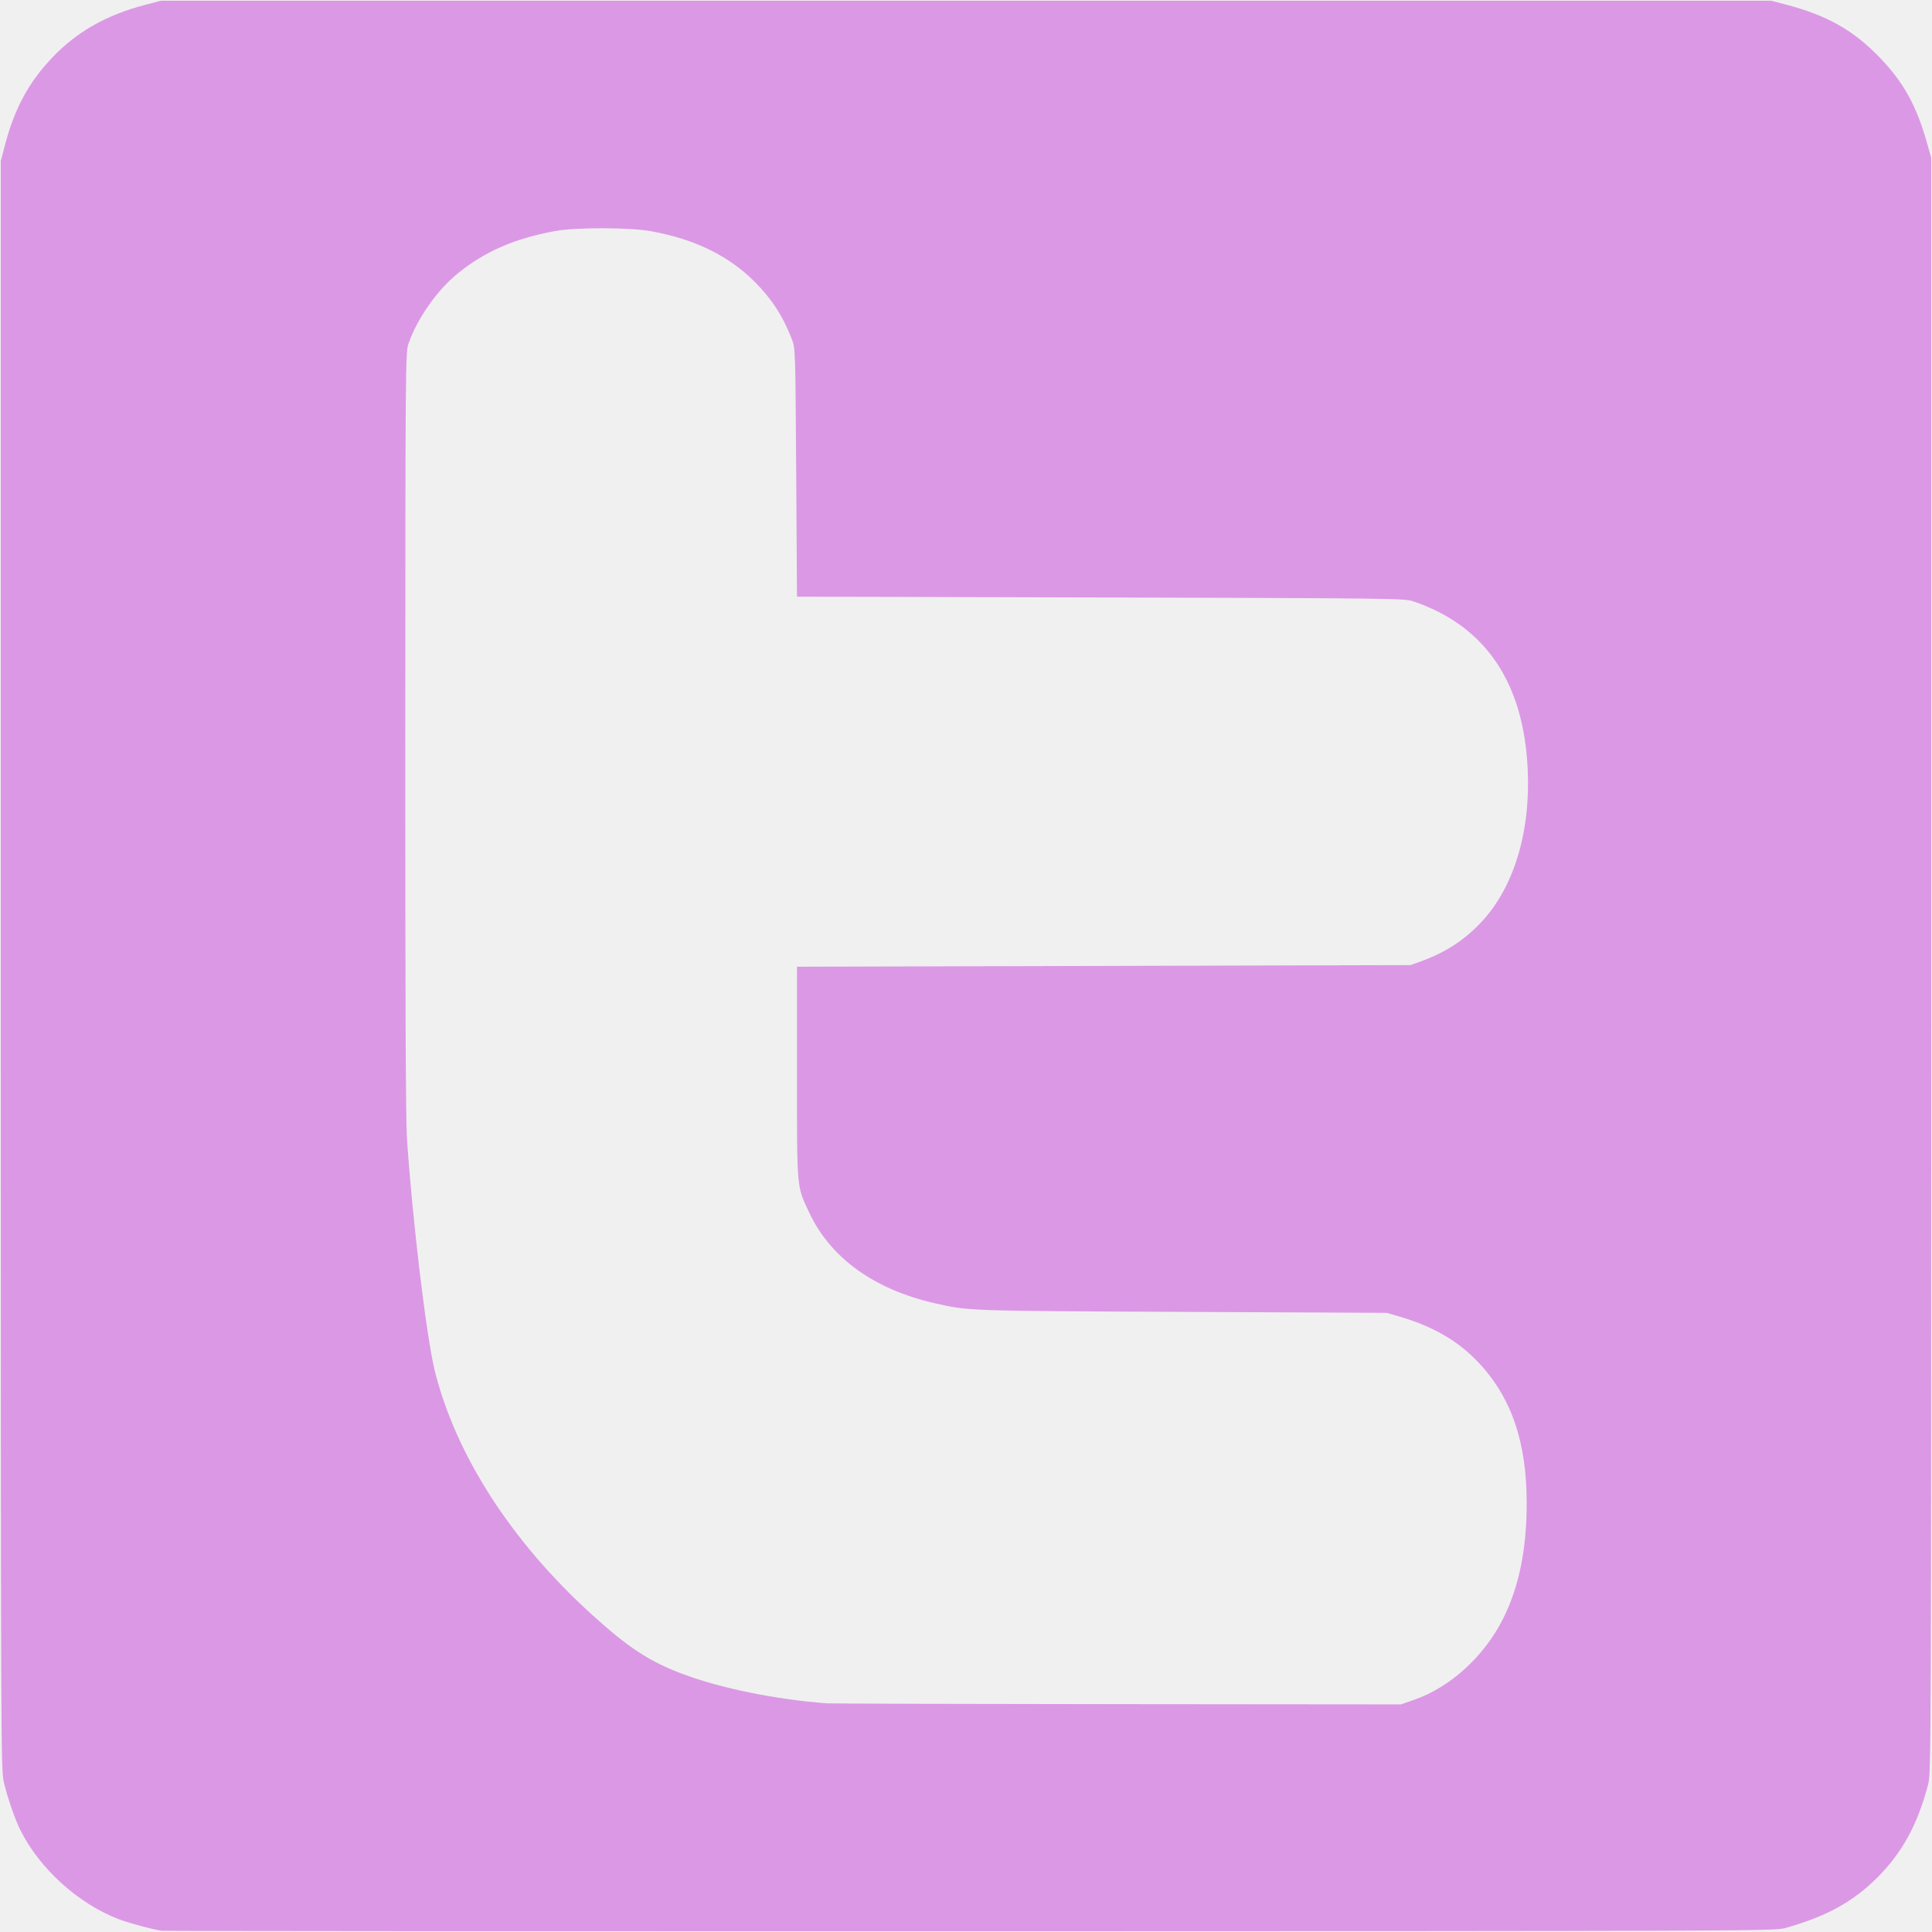
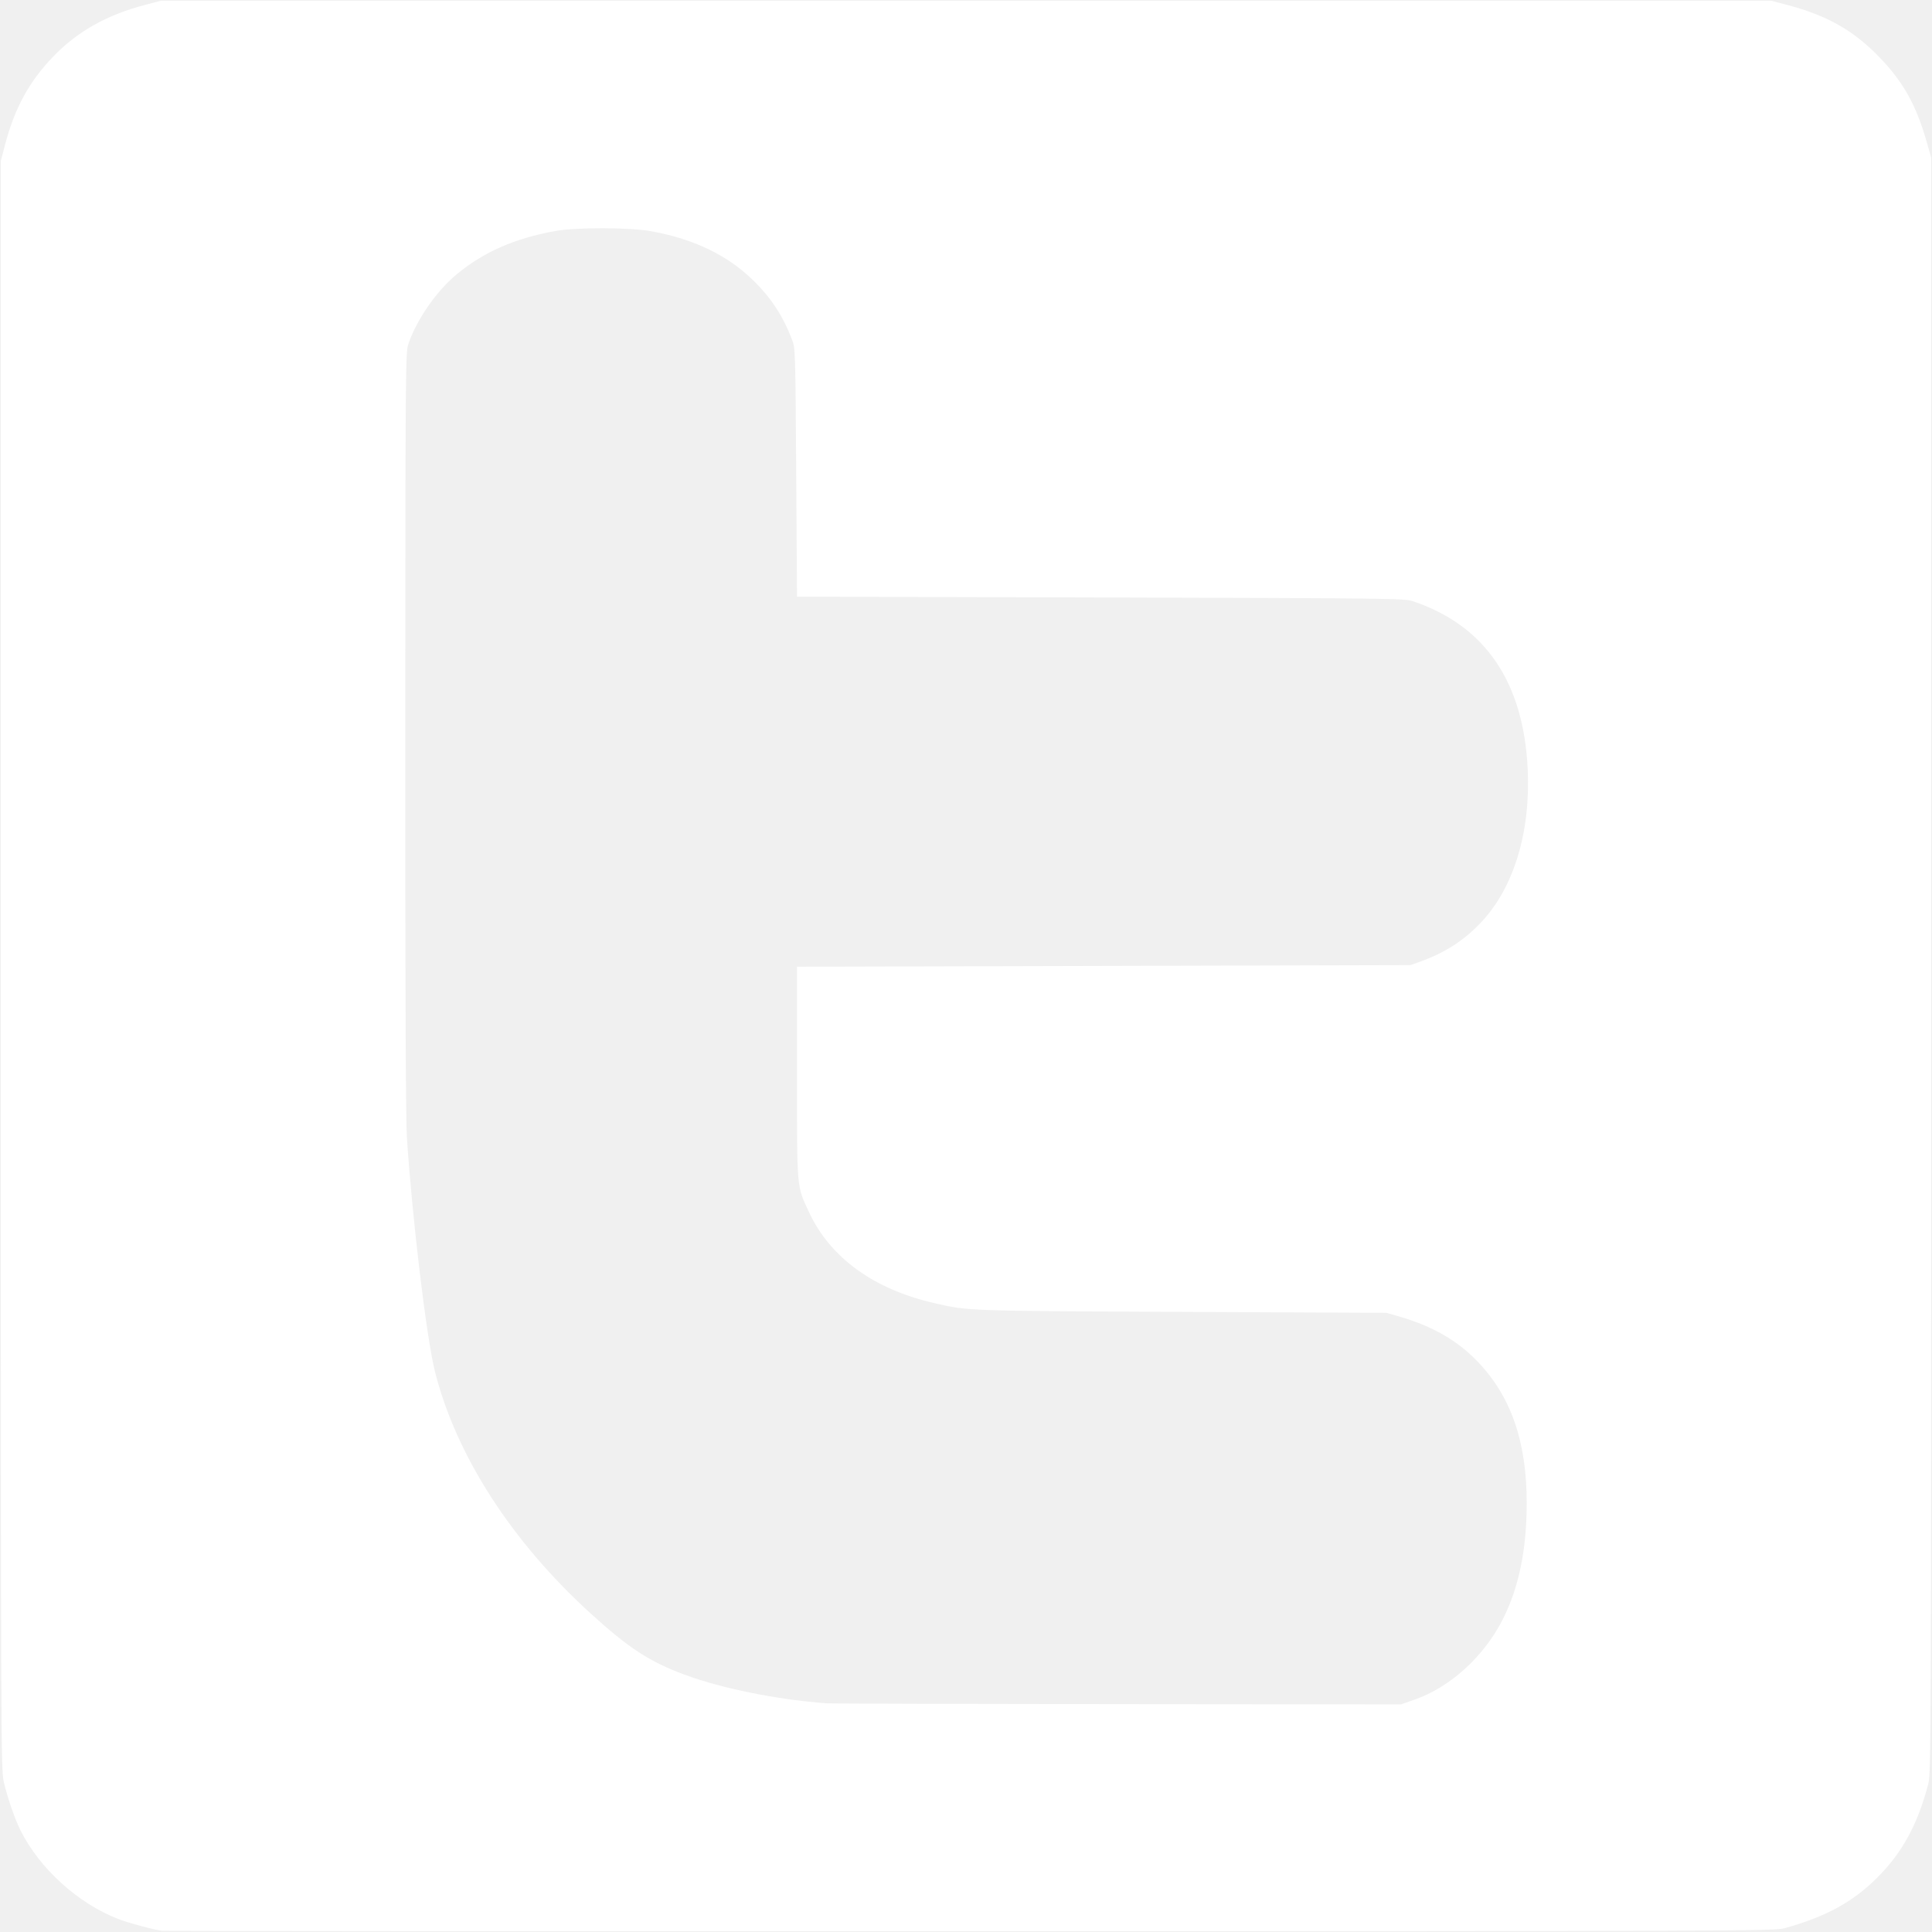
<svg xmlns="http://www.w3.org/2000/svg" xmlns:xlink="http://www.w3.org/1999/xlink" version="1.1" width="284.978" height="284.978" viewBox="0 0 284.978 284.978" id="Layer_1" xml:space="preserve">
  <defs id="defs7">
    <linearGradient id="linearGradient9326" gradientTransform="translate(0.4494305,-1.360466)">
      <stop id="stop9328" style="stop-color:#db98e5;stop-opacity:1" offset="0" />
    </linearGradient>
    <linearGradient x1="0" y1="142.489" x2="284.978" y2="142.489" id="linearGradient9330" xlink:href="#linearGradient9326" gradientUnits="userSpaceOnUse" />
  </defs>
  <g transform="translate(17.97729,8.089781)" id="g9332">
-     <path d="m 5.889,276.703 c -1.162,-0.138 -5.007,-1.177 -6.461,-1.746 -5.948,-2.325 -11.561,-7.428 -14.397,-13.087 -0.802,-1.601 -1.903,-4.794 -2.444,-7.089 -0.434,-1.839 -0.446,-5.087 -0.446,-120.513 l 0,-118.623 0.623,-2.373 c 1.416,-5.397 3.53,-9.284 7.044,-12.949 3.594,-3.75 7.926,-6.2 13.588,-7.685 l 2.375,-0.623 118.741,0 118.741,0 2.082,0.54 c 6.162,1.597 10.093,3.813 14.011,7.902 3.453,3.603 5.344,7.012 6.875,12.39 l 0.662,2.326 0,119.095 c 0,114.08 -0.018,119.165 -0.427,120.749 -1.526,5.913 -3.818,10.136 -7.497,13.815 -3.64,3.64 -7.556,5.783 -13.697,7.496 -1.473,0.411 -6.37,0.429 -120.04,0.45 -65.177,0.012 -118.877,-0.022 -119.332,-0.076 z M 190.637,242.629 c 5.327,-1.854 10.315,-6.406 13.096,-11.95 2.351,-4.688 3.484,-10.245 3.484,-17.095 0,-8.989 -2.283,-15.61 -7.154,-20.746 -3.007,-3.17 -6.722,-5.316 -11.692,-6.752 l -1.83,-0.529 -30.128,-0.139 c -32.016,-0.148 -31.494,-0.13 -36.56,-1.289 -8.943,-2.047 -15.354,-6.691 -18.483,-13.389 -1.858,-3.978 -1.787,-3.149 -1.787,-20.639 l 0,-15.596 45.251,-0.118 45.251,-0.118 1.51,-0.545 c 3.675,-1.327 6.526,-3.196 9.053,-5.935 4.71,-5.105 7.143,-13.207 6.719,-22.379 -0.596,-12.896 -6.279,-21.228 -16.927,-24.815 -1.242,-0.419 -3.282,-0.443 -46.078,-0.556 l -44.779,-0.118 -0.118,-18.313 c -0.116,-17.938 -0.128,-18.34 -0.619,-19.618 -1.298,-3.384 -2.991,-6.003 -5.507,-8.519 -3.845,-3.845 -8.856,-6.292 -15.259,-7.452 -3.199,-0.579 -11.096,-0.596 -14.178,-0.03 -6.039,1.11 -10.509,3.074 -14.508,6.378 -2.979,2.46 -5.878,6.63 -7.12,10.241 -0.44,1.277 -0.452,2.817 -0.47,57.239 -0.012,37.611 0.065,57.203 0.237,59.825 0.783,11.988 2.896,29.62 4.14,34.553 3.119,12.368 11.284,25.048 22.986,35.699 5.566,5.067 8.665,7.089 13.758,8.981 5.552,2.062 13.652,3.701 21.031,4.254 0.585,0.044 19.885,0.097 42.888,0.118 l 41.825,0.038 1.97,-0.686 z" id="path9344" style="fill:#db98e5;fill-opacity:1" />
+     <path d="m 5.889,276.703 c -1.162,-0.138 -5.007,-1.177 -6.461,-1.746 -5.948,-2.325 -11.561,-7.428 -14.397,-13.087 -0.802,-1.601 -1.903,-4.794 -2.444,-7.089 -0.434,-1.839 -0.446,-5.087 -0.446,-120.513 l 0,-118.623 0.623,-2.373 c 1.416,-5.397 3.53,-9.284 7.044,-12.949 3.594,-3.75 7.926,-6.2 13.588,-7.685 l 2.375,-0.623 118.741,0 118.741,0 2.082,0.54 c 6.162,1.597 10.093,3.813 14.011,7.902 3.453,3.603 5.344,7.012 6.875,12.39 l 0.662,2.326 0,119.095 c 0,114.08 -0.018,119.165 -0.427,120.749 -1.526,5.913 -3.818,10.136 -7.497,13.815 -3.64,3.64 -7.556,5.783 -13.697,7.496 -1.473,0.411 -6.37,0.429 -120.04,0.45 -65.177,0.012 -118.877,-0.022 -119.332,-0.076 z M 190.637,242.629 c 5.327,-1.854 10.315,-6.406 13.096,-11.95 2.351,-4.688 3.484,-10.245 3.484,-17.095 0,-8.989 -2.283,-15.61 -7.154,-20.746 -3.007,-3.17 -6.722,-5.316 -11.692,-6.752 l -1.83,-0.529 -30.128,-0.139 c -32.016,-0.148 -31.494,-0.13 -36.56,-1.289 -8.943,-2.047 -15.354,-6.691 -18.483,-13.389 -1.858,-3.978 -1.787,-3.149 -1.787,-20.639 l 0,-15.596 45.251,-0.118 45.251,-0.118 1.51,-0.545 c 3.675,-1.327 6.526,-3.196 9.053,-5.935 4.71,-5.105 7.143,-13.207 6.719,-22.379 -0.596,-12.896 -6.279,-21.228 -16.927,-24.815 -1.242,-0.419 -3.282,-0.443 -46.078,-0.556 l -44.779,-0.118 -0.118,-18.313 c -0.116,-17.938 -0.128,-18.34 -0.619,-19.618 -1.298,-3.384 -2.991,-6.003 -5.507,-8.519 -3.845,-3.845 -8.856,-6.292 -15.259,-7.452 -3.199,-0.579 -11.096,-0.596 -14.178,-0.03 -6.039,1.11 -10.509,3.074 -14.508,6.378 -2.979,2.46 -5.878,6.63 -7.12,10.241 -0.44,1.277 -0.452,2.817 -0.47,57.239 -0.012,37.611 0.065,57.203 0.237,59.825 0.783,11.988 2.896,29.62 4.14,34.553 3.119,12.368 11.284,25.048 22.986,35.699 5.566,5.067 8.665,7.089 13.758,8.981 5.552,2.062 13.652,3.701 21.031,4.254 0.585,0.044 19.885,0.097 42.888,0.118 l 41.825,0.038 1.97,-0.686 z" id="path9344" style="fill:#ffffff;fill-opacity:1" />
  </g>
</svg>
